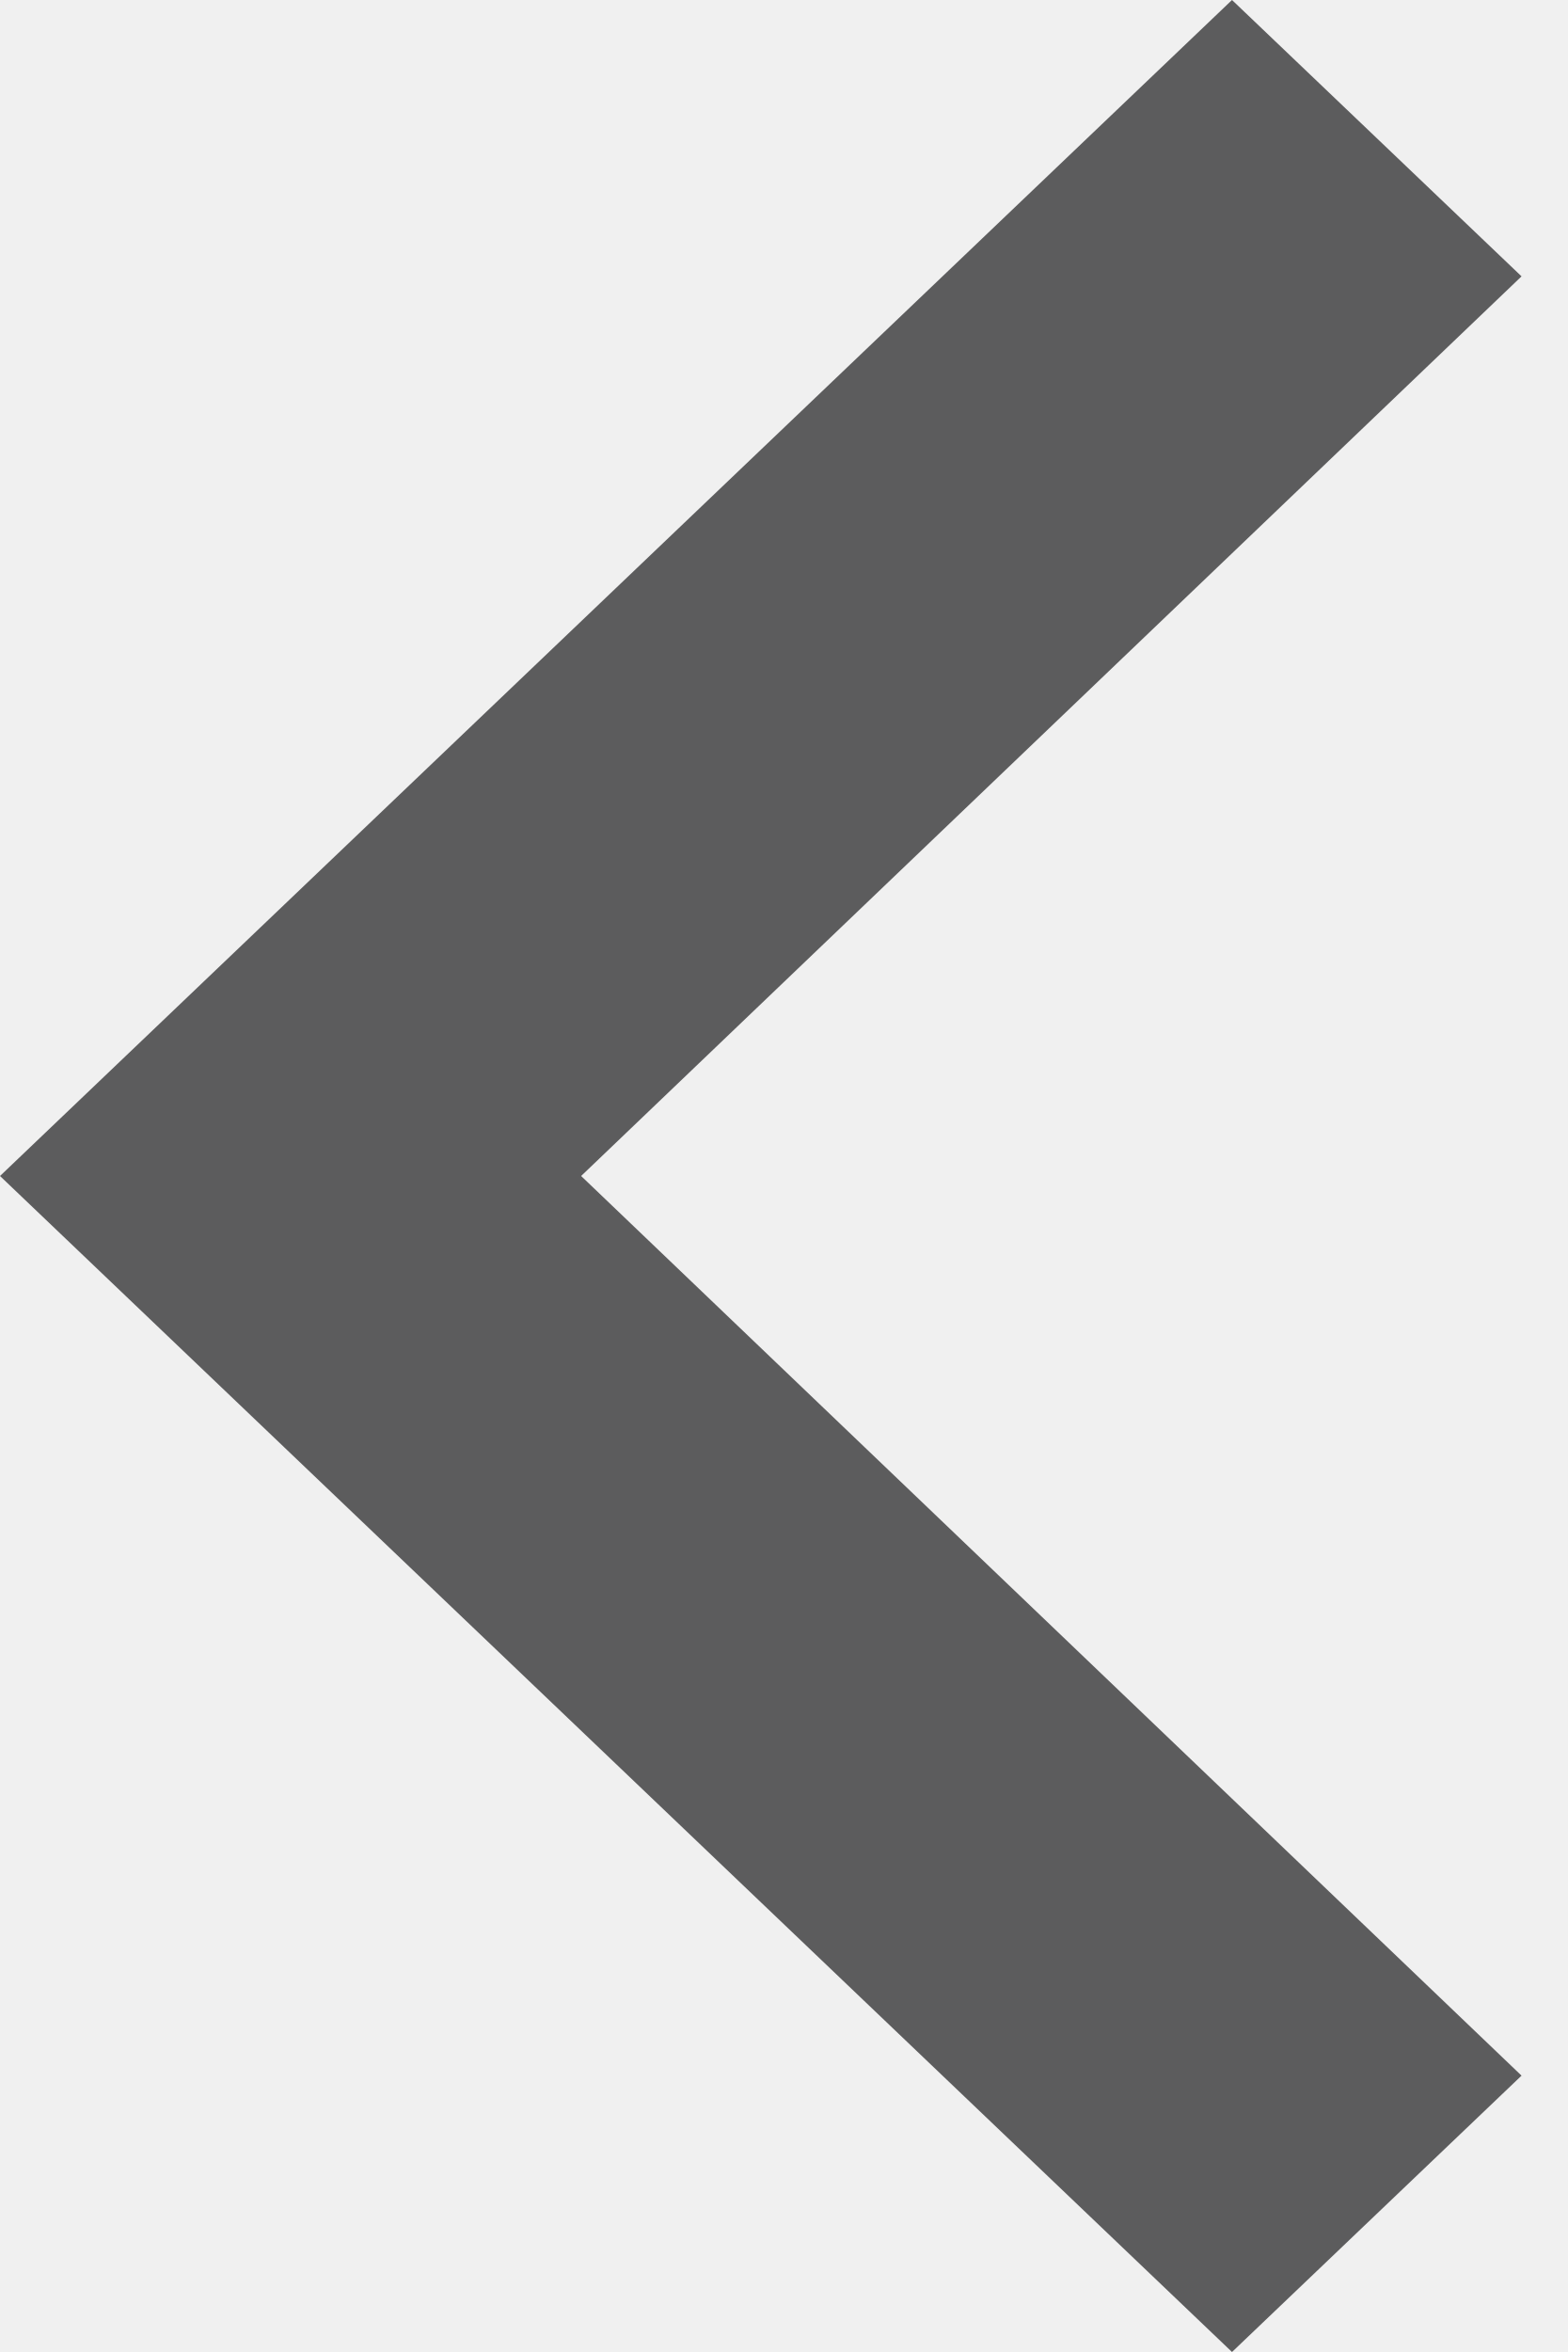
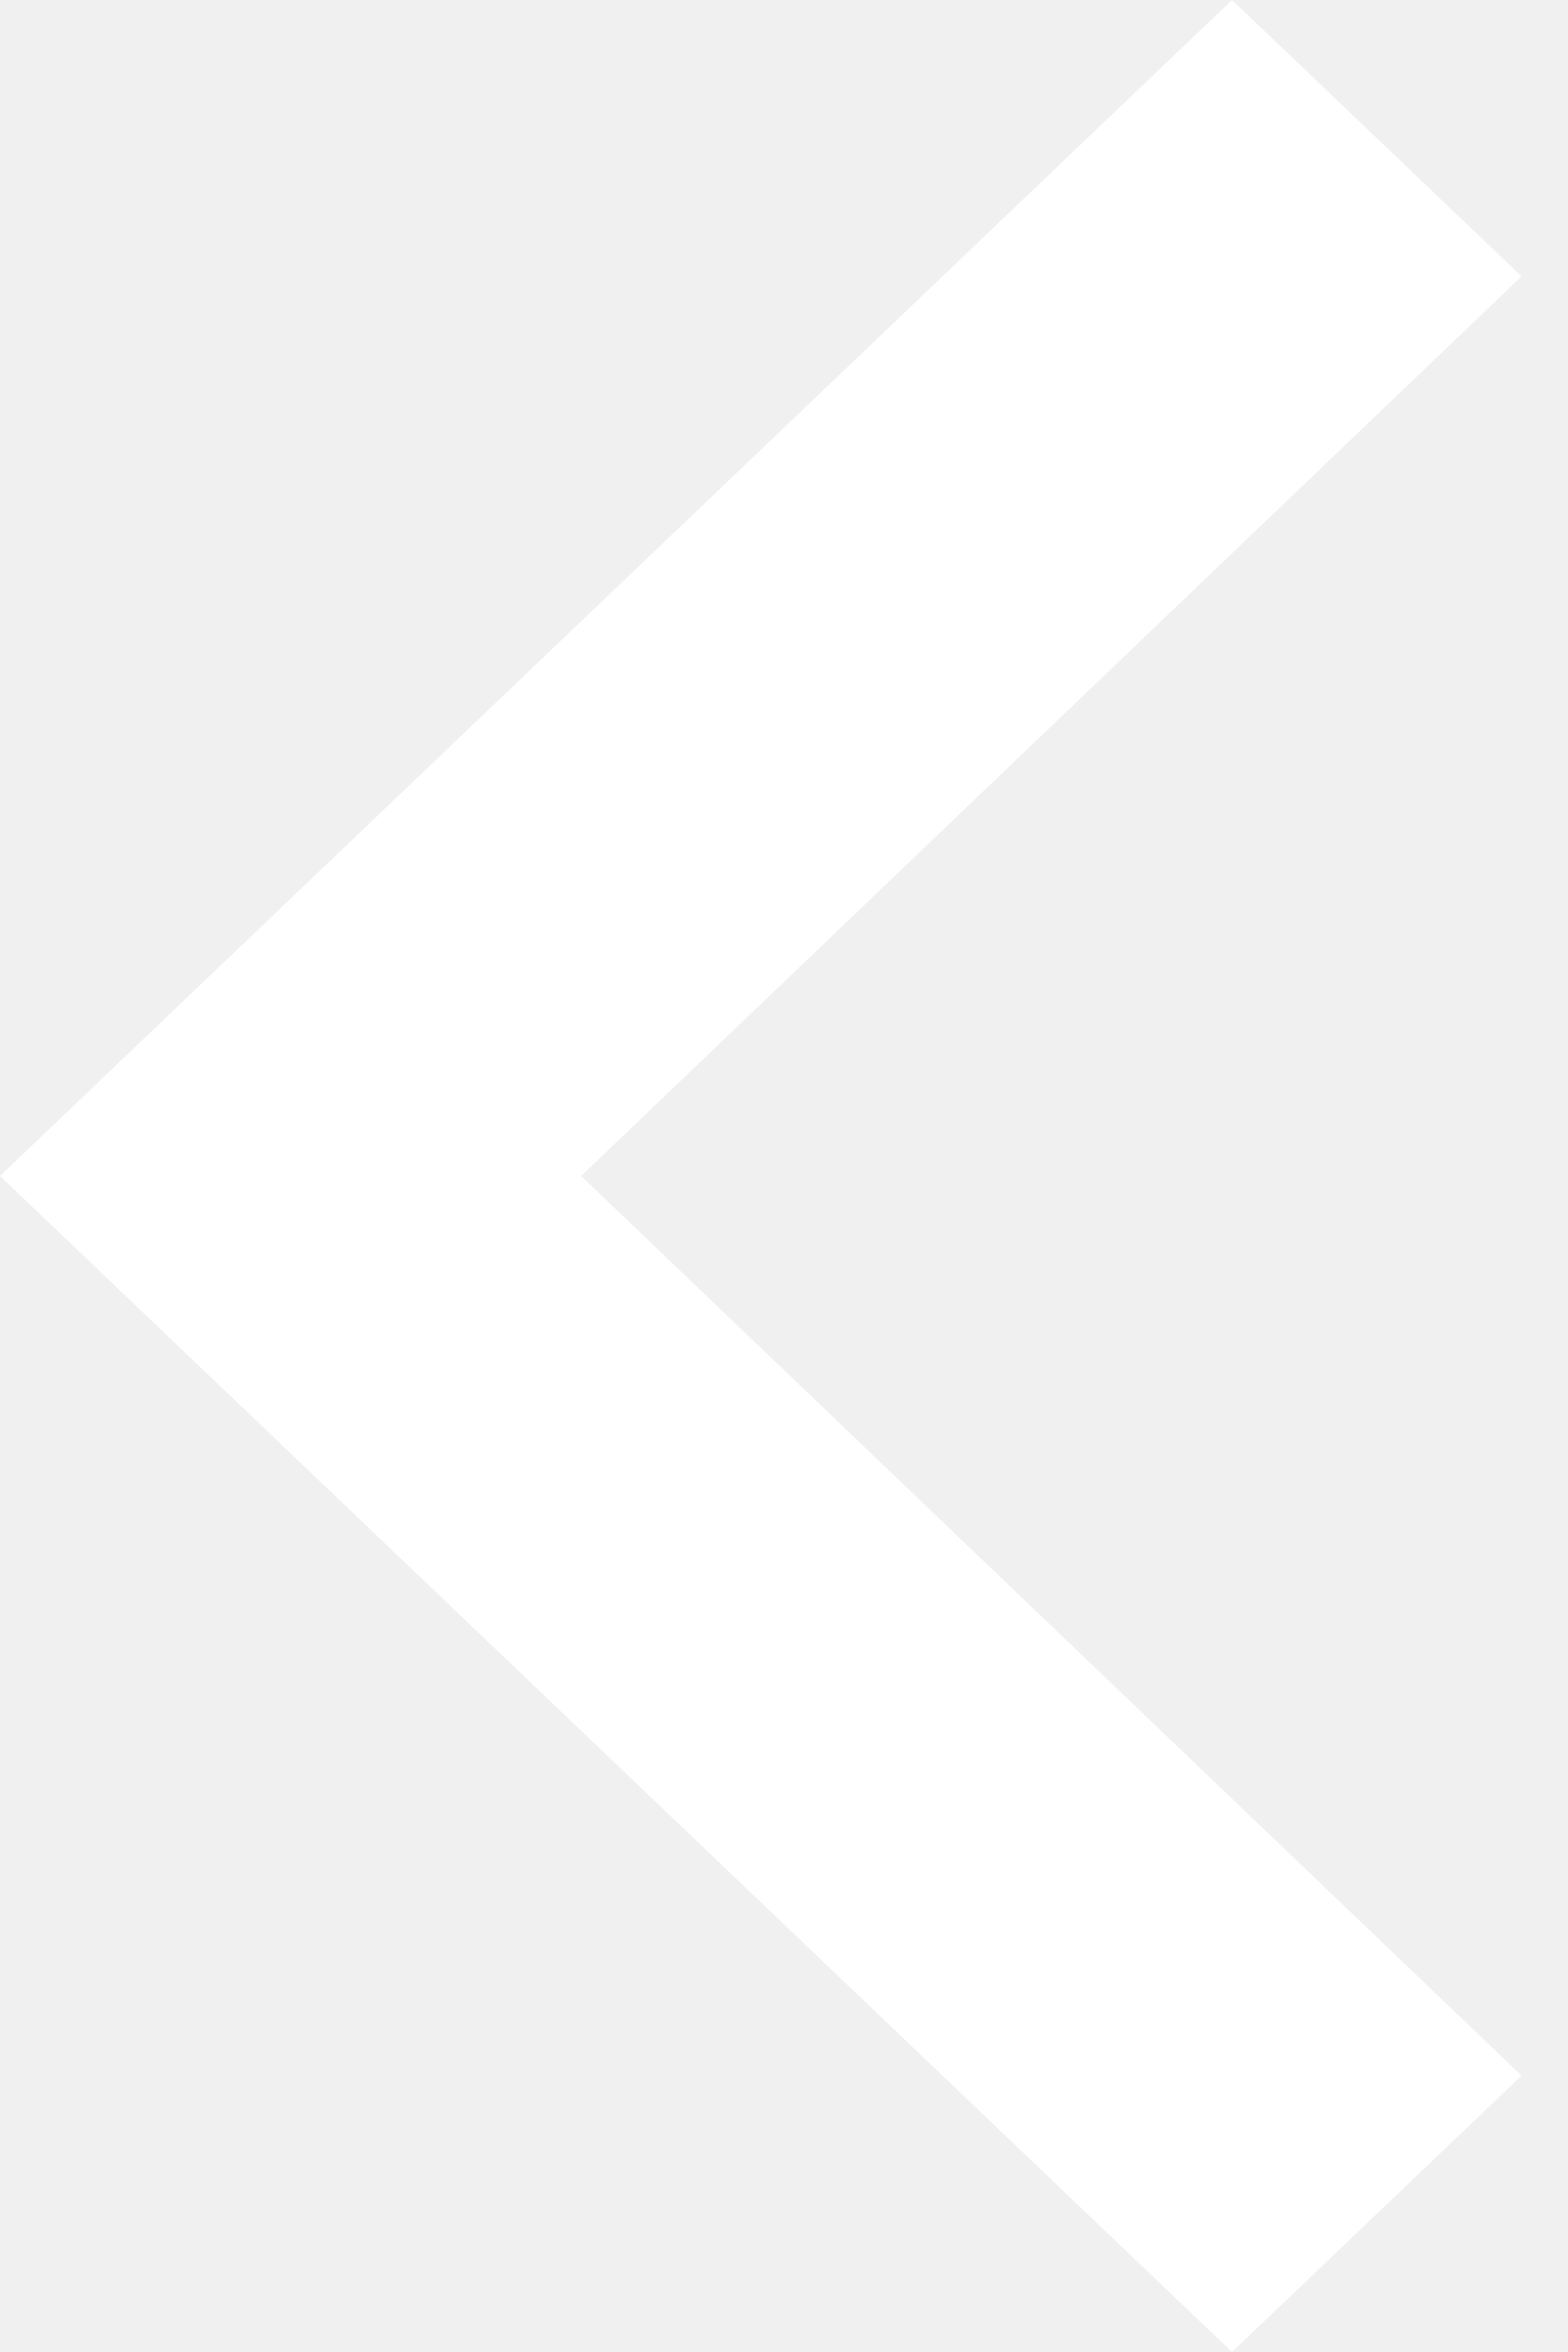
<svg xmlns="http://www.w3.org/2000/svg" width="16" height="24" viewBox="0 0 16 24" fill="none">
-   <path d="M12.574 24L15.529 21.18L5.931 12L15.529 2.82L12.574 -5.96046e-07L7.07867e-06 12L12.574 24Z" fill="#5C5C5D" />
+   <path d="M12.574 24L15.529 21.18L5.931 12L15.529 2.82L12.574 -5.96046e-07L7.07867e-06 12L12.574 24Z" fill="white" />
</svg>
